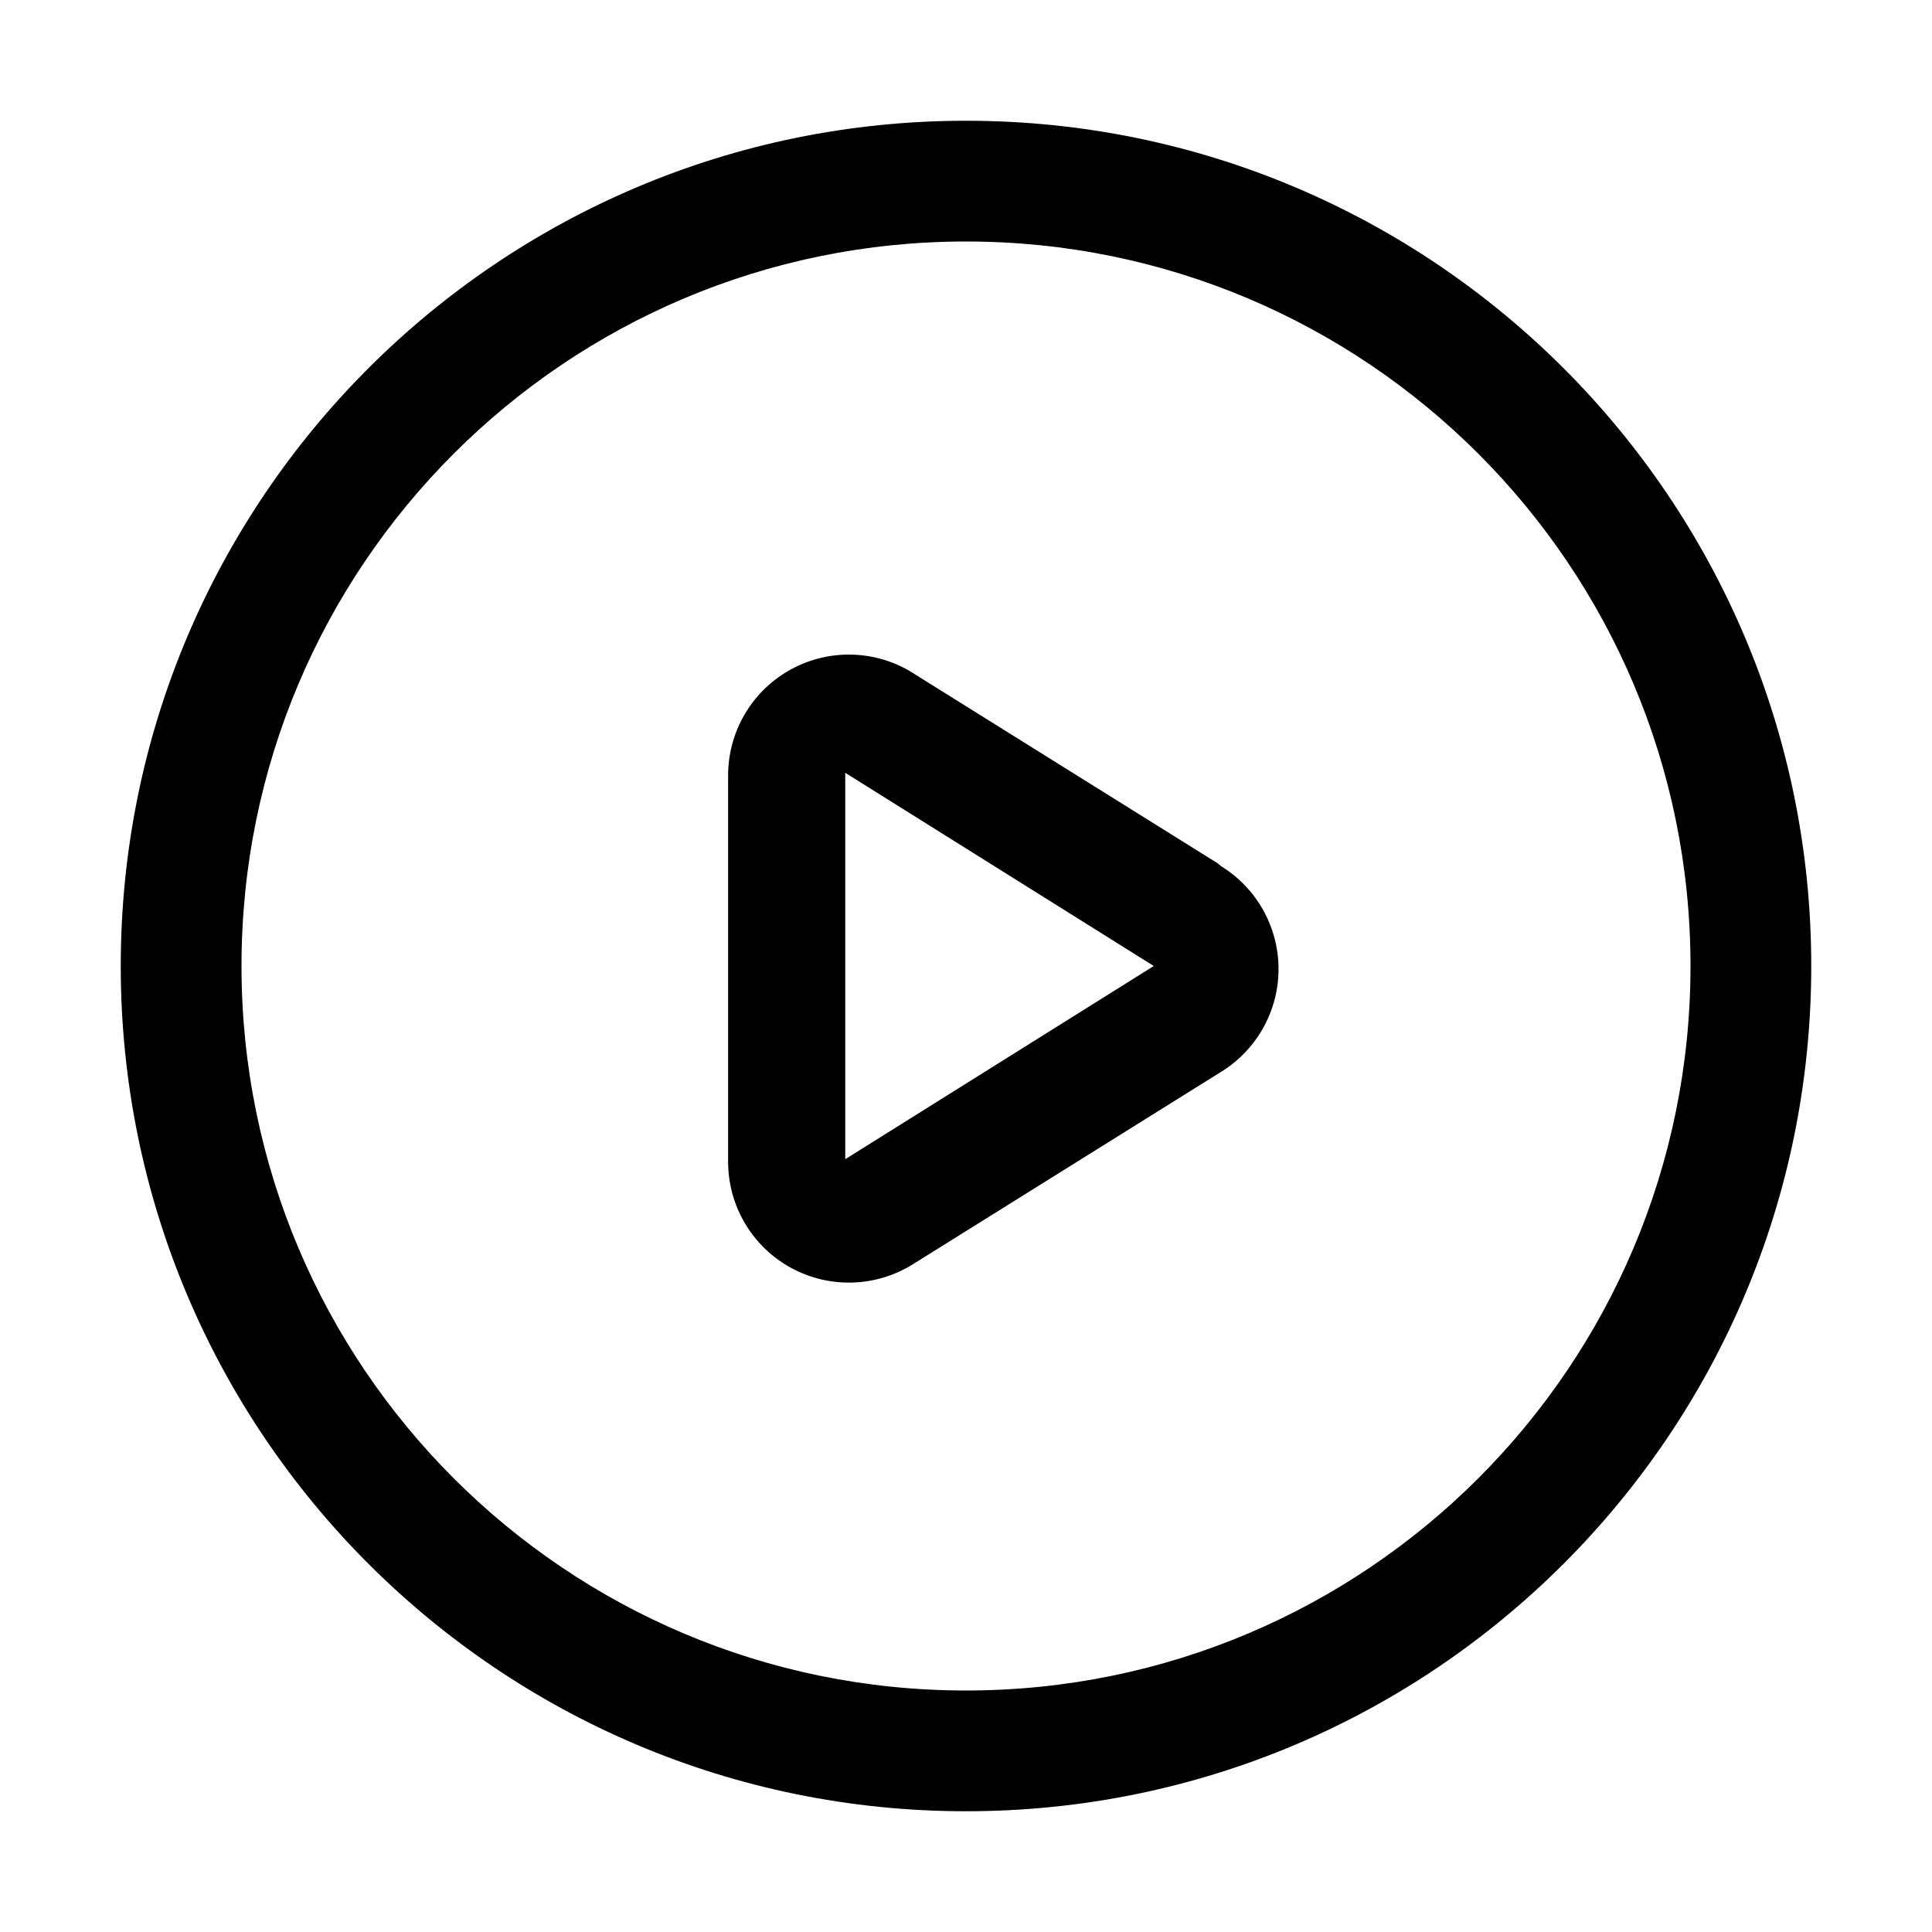
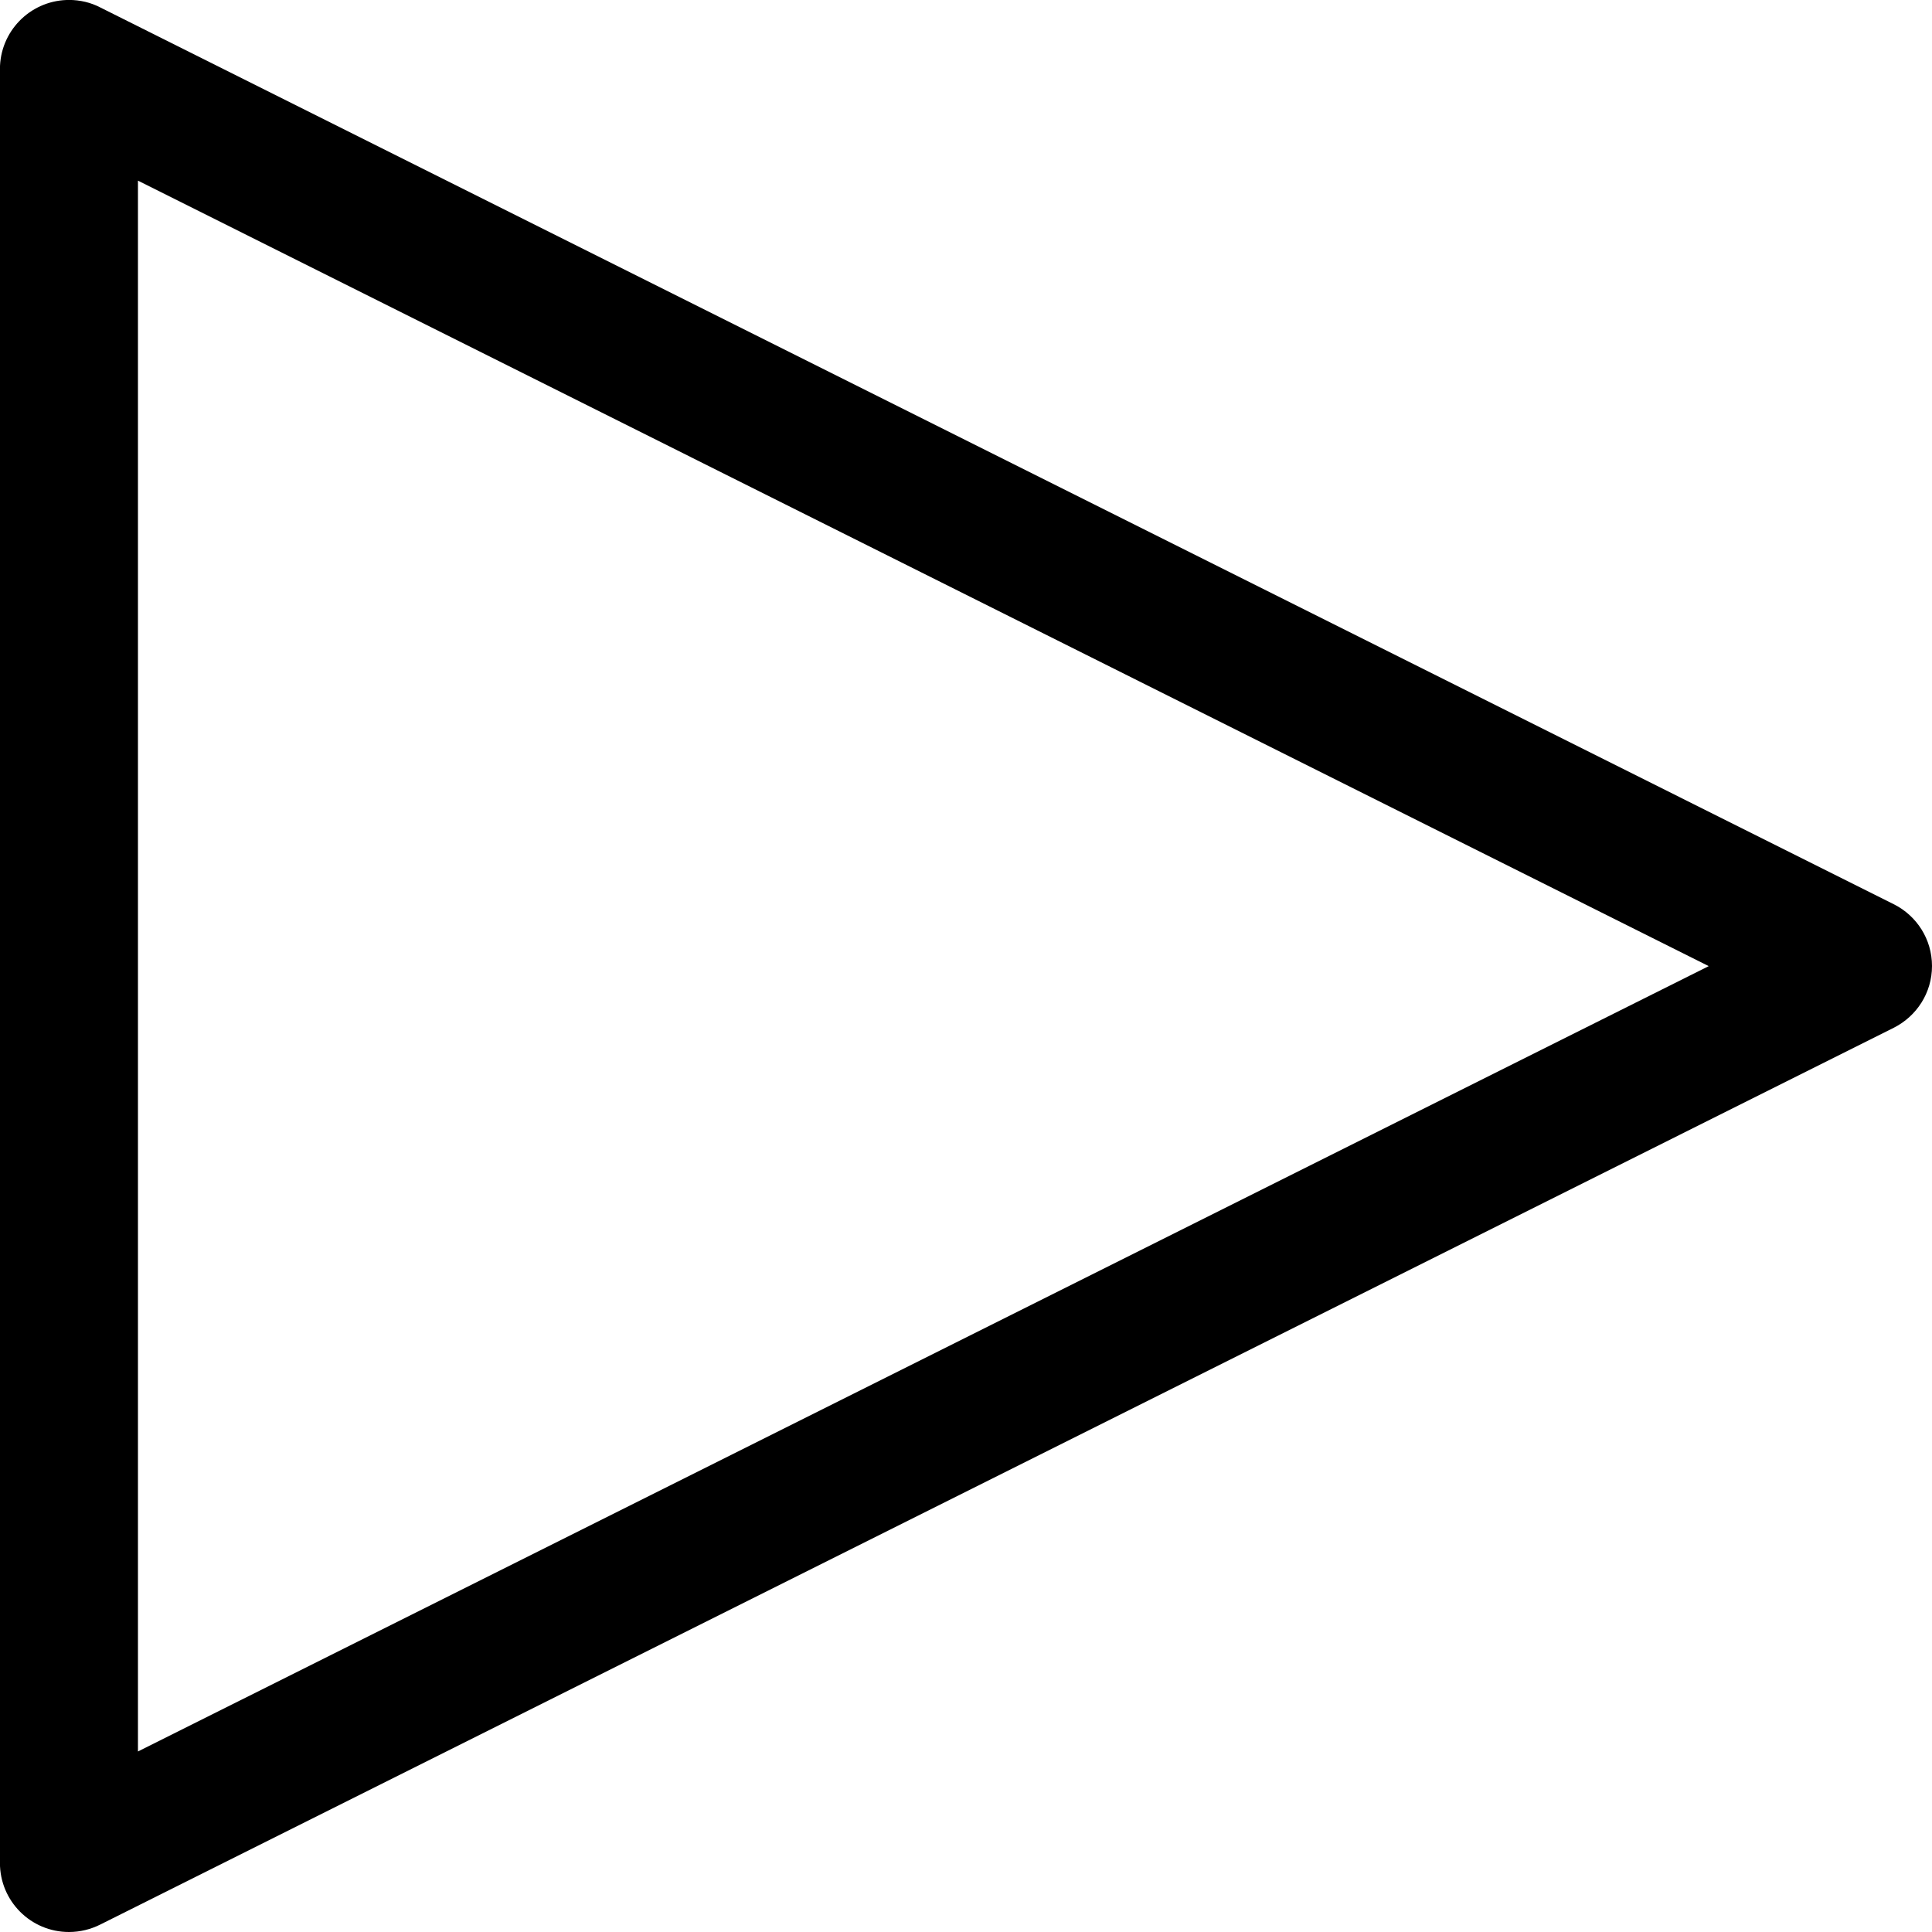
- <svg xmlns="http://www.w3.org/2000/svg" viewBox="0 0 32 32" x="0px" y="0px">
-   <g>
-     <path d="M16,2A14,14,0,1,0,30,16,14,14,0,0,0,16,2Zm0,26A12,12,0,1,1,28,16,12,12,0,0,1,16,28Z" />
-     <path d="M20.17,14.3l-5.11-3.19a2,2,0,0,0-2,0,2,2,0,0,0-1,1.74v6.4a2,2,0,0,0,3.06,1.69l5.11-3.19a2,2,0,0,0,0-3.4ZM14,19.2V12.8L19.11,16Z" />
-   </g>
+ <svg xmlns="http://www.w3.org/2000/svg" version="1.1" viewBox="0 0 32 32" x="0px" y="0px">
+   <path d="M1.101 0c-0.613 0.023-1.101 0.525-1.102 1.142v29.715c0 0.631 0.511 1.143 1.143 1.143 0.186 0 0.362-0.045 0.518-0.123l-0.006 0.003 29.715-14.858c0.377-0.192 0.631-0.577 0.631-1.022s-0.254-0.83-0.625-1.019l-0.006-0.003-29.715-14.858c-0.149-0.077-0.326-0.121-0.512-0.121-0.014 0-0.028 0-0.042 0.001h0.002zM2.285 2.992l26.017 13.010-26.017 13.008v-26.017z" />
</svg>
